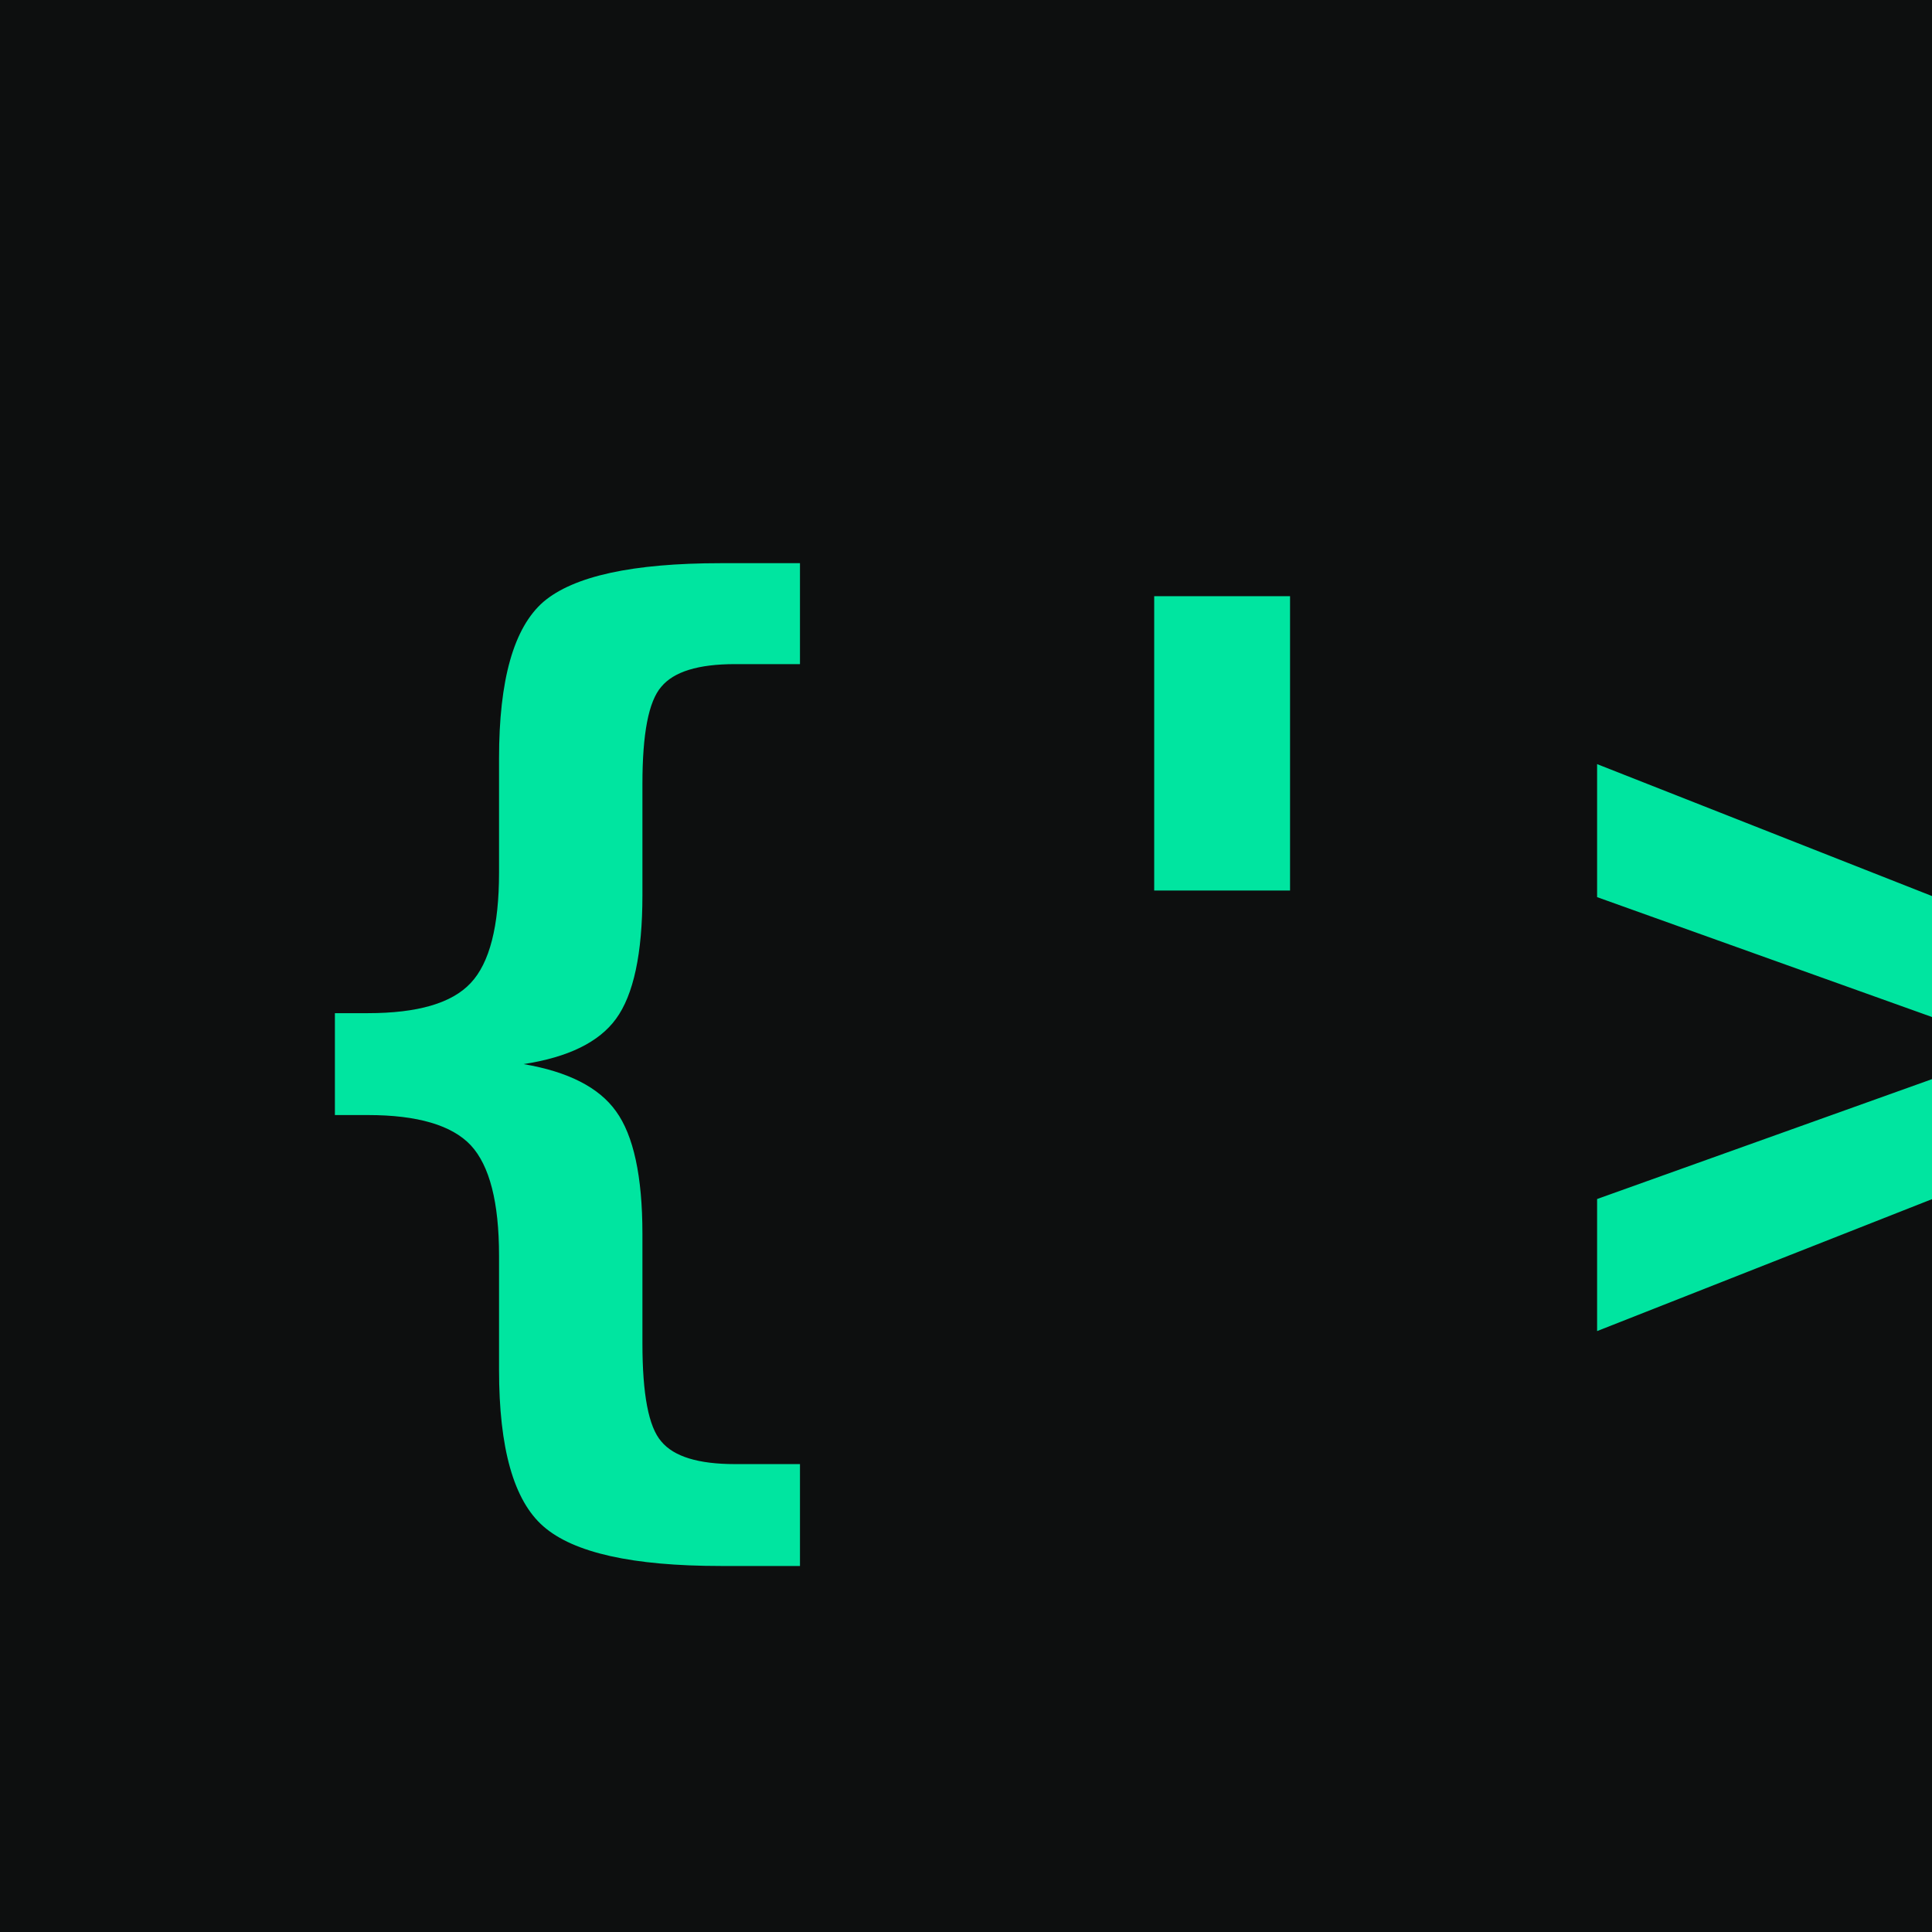
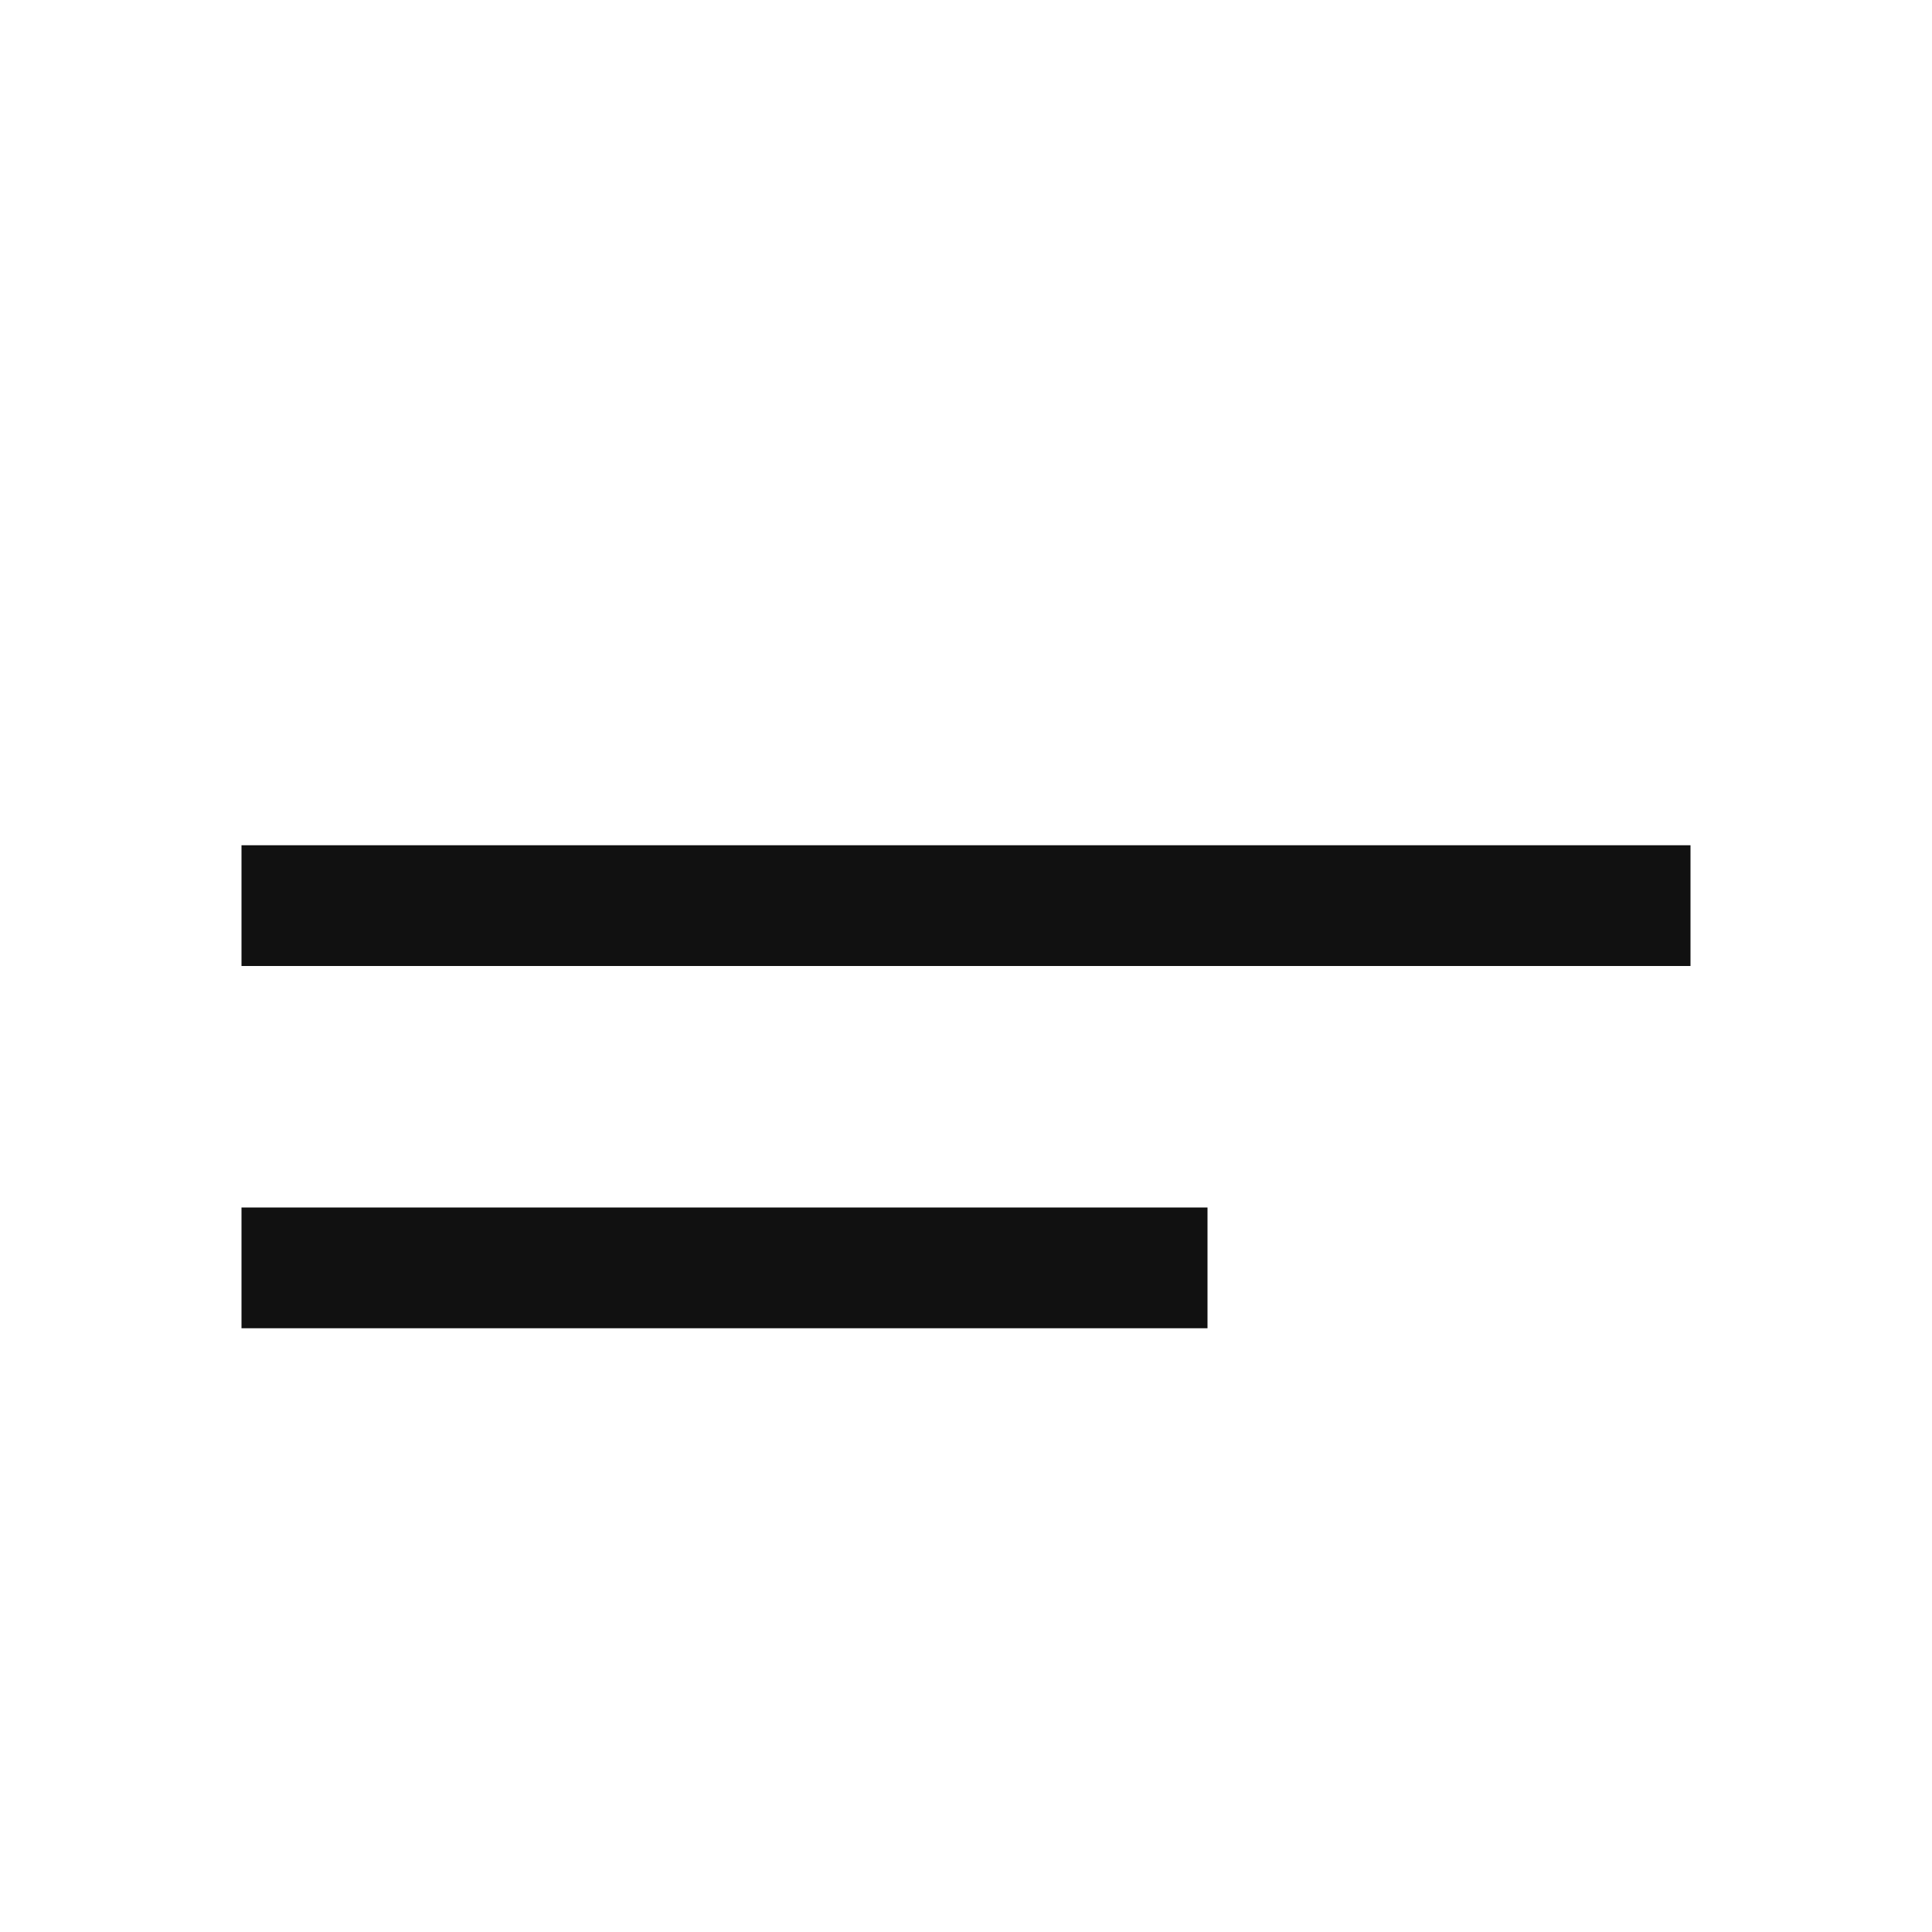
<svg xmlns="http://www.w3.org/2000/svg" viewBox="0 0 32 32">
-   <rect width="32" height="32" fill="#0d0f0f" />
-   <text x="4" y="23" font-family="monospace" font-size="18" font-weight="bold" fill="#00e5a0">{'&gt;'}_</text>
+   <rect width="32" height="32" fill="#ffffff" />
+   <rect x="4" y="14" width="24" height="2" fill="#111111" />
+   <rect x="4" y="20" width="16" height="2" fill="#111111" />
</svg>
